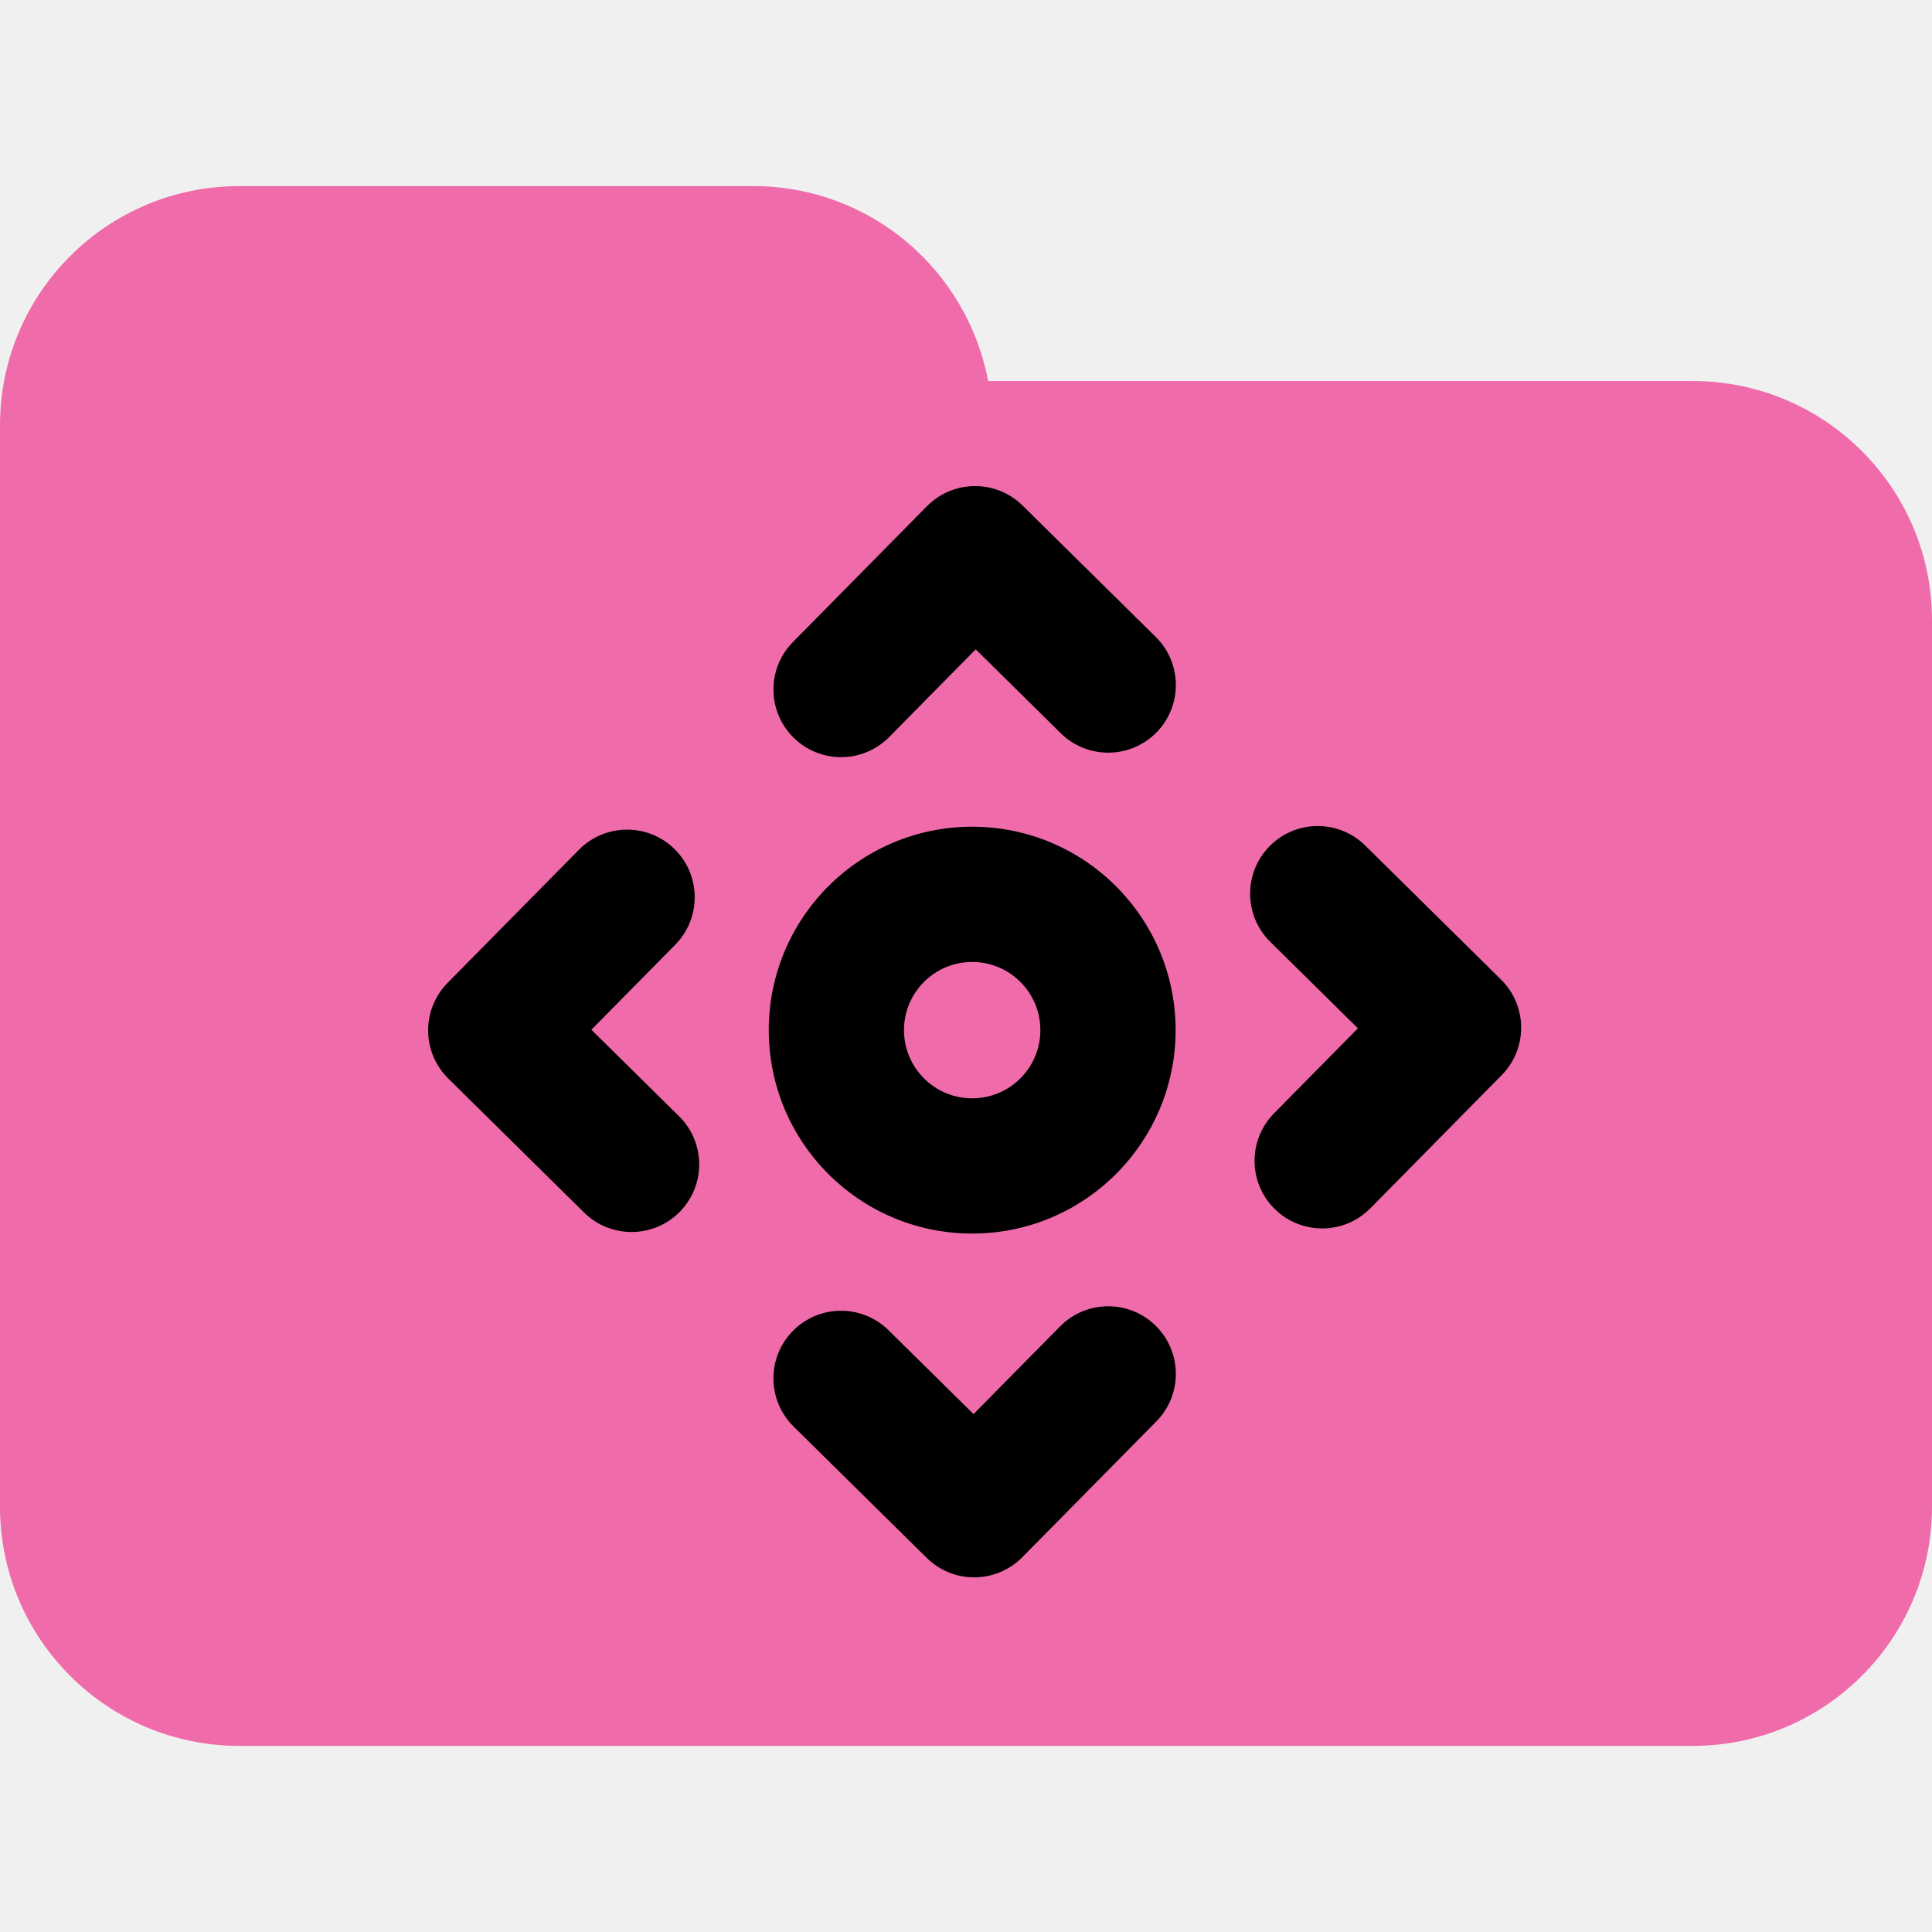
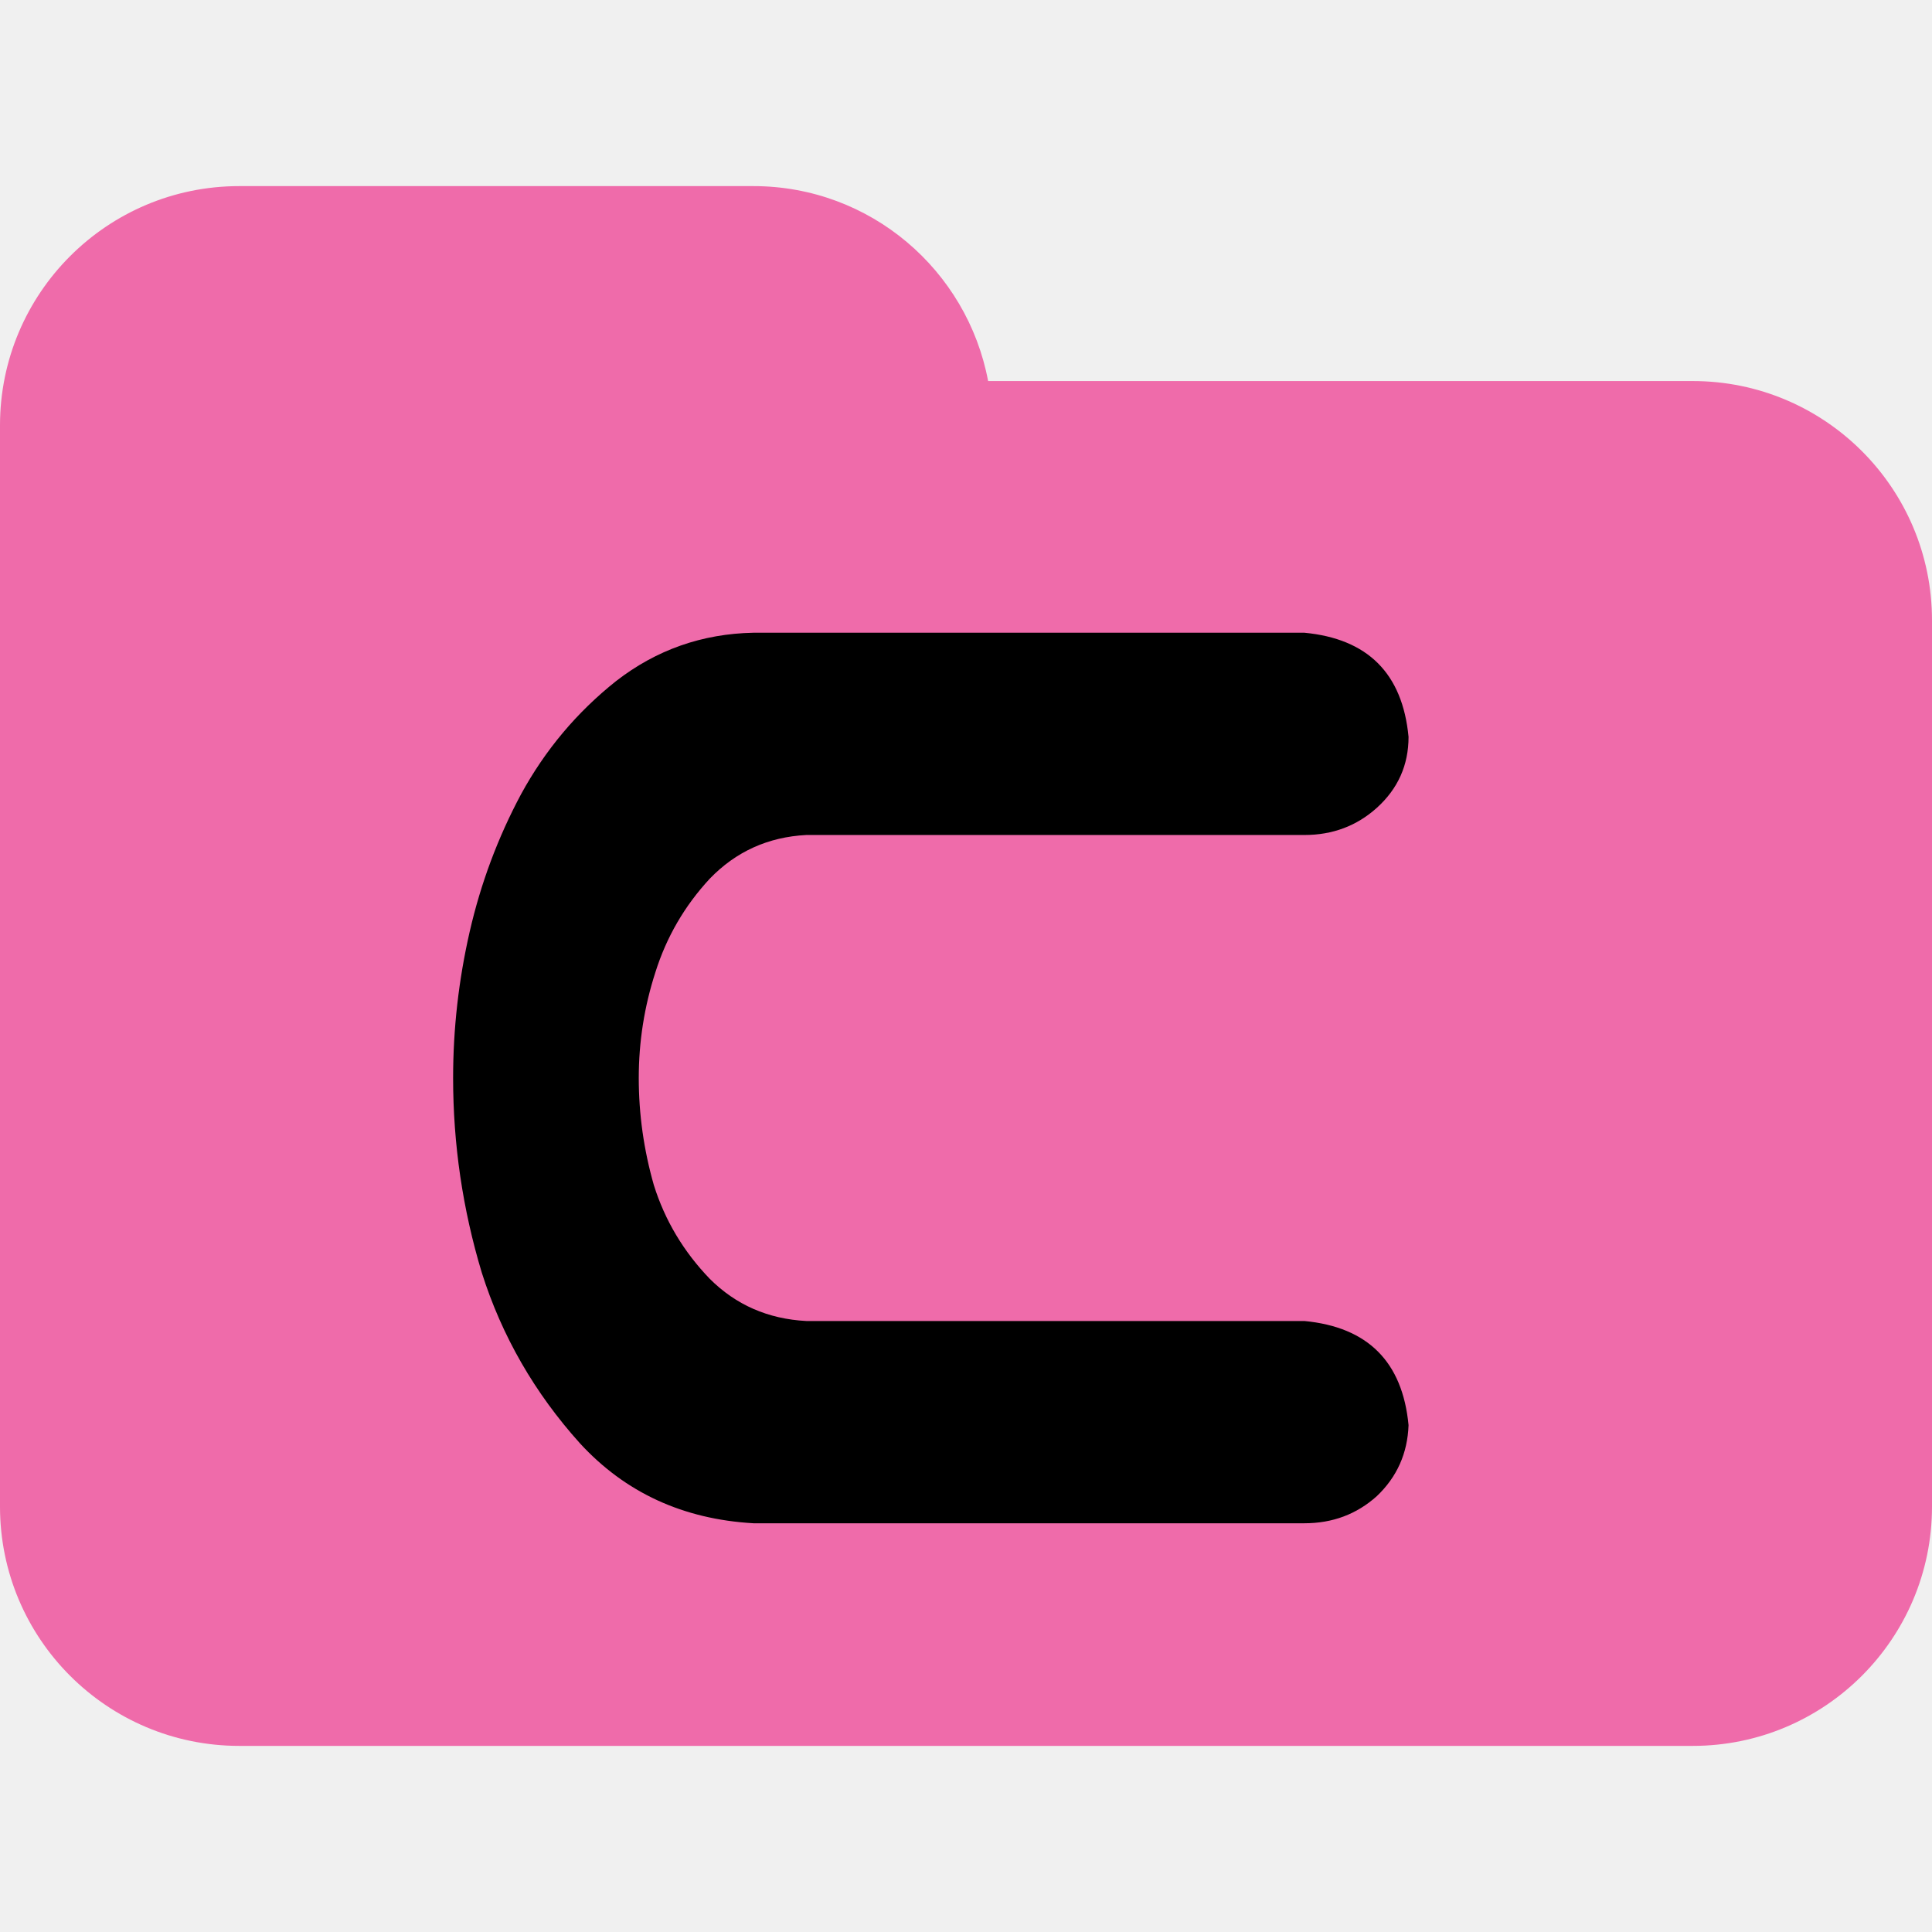
<svg xmlns="http://www.w3.org/2000/svg" width="100" height="100" viewBox="0 0 100 100" fill="none">
-   <g clip-path="url(#clip0_323_1125)">
-     <path d="M100 32.108V77.982C100 84.819 94.451 90.367 87.615 90.367H12.385C5.546 90.367 0 84.819 0 77.982V42.203V32.108V22.018C0 15.176 5.546 9.633 12.385 9.633H38.991C45.046 9.633 50.066 13.981 51.145 19.723H87.615C94.451 19.723 100 25.266 100 32.108Z" fill="#EF6BAA" />
-     <path fill-rule="evenodd" clip-rule="evenodd" d="M52.929 26.168C51.553 24.811 49.337 24.826 47.979 26.201L41.043 33.231C39.685 34.607 39.7 36.823 41.076 38.181C42.452 39.539 44.668 39.524 46.025 38.148L50.504 33.609L54.903 37.95C56.279 39.307 58.495 39.292 59.853 37.916C61.211 36.54 61.196 34.324 59.82 32.967L52.929 26.168ZM70.664 43.765C69.289 42.407 67.073 42.422 65.715 43.798C64.357 45.174 64.372 47.39 65.748 48.747L70.285 53.226L65.945 57.625C64.587 59.002 64.602 61.218 65.978 62.575C67.354 63.933 69.57 63.918 70.928 62.542L77.726 55.651C79.084 54.275 79.069 52.059 77.693 50.702L70.664 43.765ZM34.95 48.9C36.307 47.524 36.292 45.308 34.917 43.95C33.541 42.593 31.325 42.608 29.967 43.983L23.168 50.873C22.516 51.534 22.154 52.427 22.16 53.355C22.166 54.283 22.541 55.171 23.201 55.823L30.231 62.76C31.607 64.117 33.823 64.102 35.181 62.727C36.539 61.35 36.524 59.135 35.148 57.777L30.609 53.299L34.95 48.9ZM59.852 73.571C61.21 72.196 61.196 69.98 59.82 68.622C58.444 67.264 56.228 67.278 54.87 68.654L50.39 73.193L45.991 68.853C44.615 67.495 42.399 67.51 41.042 68.886C39.684 70.262 39.699 72.478 41.075 73.835L47.965 80.634C49.34 81.992 51.556 81.977 52.914 80.601L59.852 73.571ZM46.791 53.32C46.791 51.371 48.371 49.791 50.32 49.791C52.269 49.791 53.849 51.371 53.849 53.32C53.849 55.269 52.269 56.849 50.32 56.849C48.371 56.849 46.791 55.269 46.791 53.32ZM50.32 42.791C44.505 42.791 39.791 47.505 39.791 53.32C39.791 59.135 44.505 63.849 50.32 63.849C56.135 63.849 60.849 59.135 60.849 53.32C60.849 47.505 56.135 42.791 50.32 42.791Z" fill="black" />
-   </g>
-   <defs>
-     <clipPath id="clip0_323_1125">
-       <rect width="100" height="100" fill="white" />
-     </clipPath>
-   </defs>
+   <path d="M100 32.108V77.982C100 84.819 94.451 90.367 87.615 90.367H12.385C5.546 90.367 0 84.819 0 77.982V42.203V32.108V22.018C0 15.176 5.546 9.633 12.385 9.633H38.991C45.046 9.633 50.066 13.981 51.145 19.723H87.615C94.451 19.723 100 25.266 100 32.108Z" fill="#EF6BAA" />
+   <path d="M41.734 43.219C39.755 43.323 38.089 44.078 36.734 45.484C35.432 46.891 34.495 48.505 33.922 50.328C33.349 52.099 33.062 53.922 33.062 55.797C33.062 57.672 33.323 59.521 33.844 61.344C34.417 63.167 35.38 64.781 36.734 66.188C38.089 67.542 39.755 68.271 41.734 68.375H67.516C70.797 68.688 72.594 70.484 72.906 73.766C72.854 75.224 72.307 76.448 71.266 77.438C70.224 78.375 68.974 78.844 67.516 78.844H42.594H39C35.354 78.635 32.359 77.255 30.016 74.703C27.672 72.099 25.979 69.156 24.938 65.875C23.948 62.594 23.453 59.234 23.453 55.797C23.453 53.245 23.74 50.719 24.312 48.219C24.885 45.719 25.771 43.349 26.969 41.109C28.219 38.818 29.859 36.865 31.891 35.25C33.974 33.635 36.344 32.802 39 32.75H40.484H67.516C70.797 33.062 72.594 34.859 72.906 38.141C72.906 39.599 72.359 40.823 71.266 41.812C70.224 42.75 68.974 43.219 67.516 43.219H41.734Z" fill="black" />
</svg>
